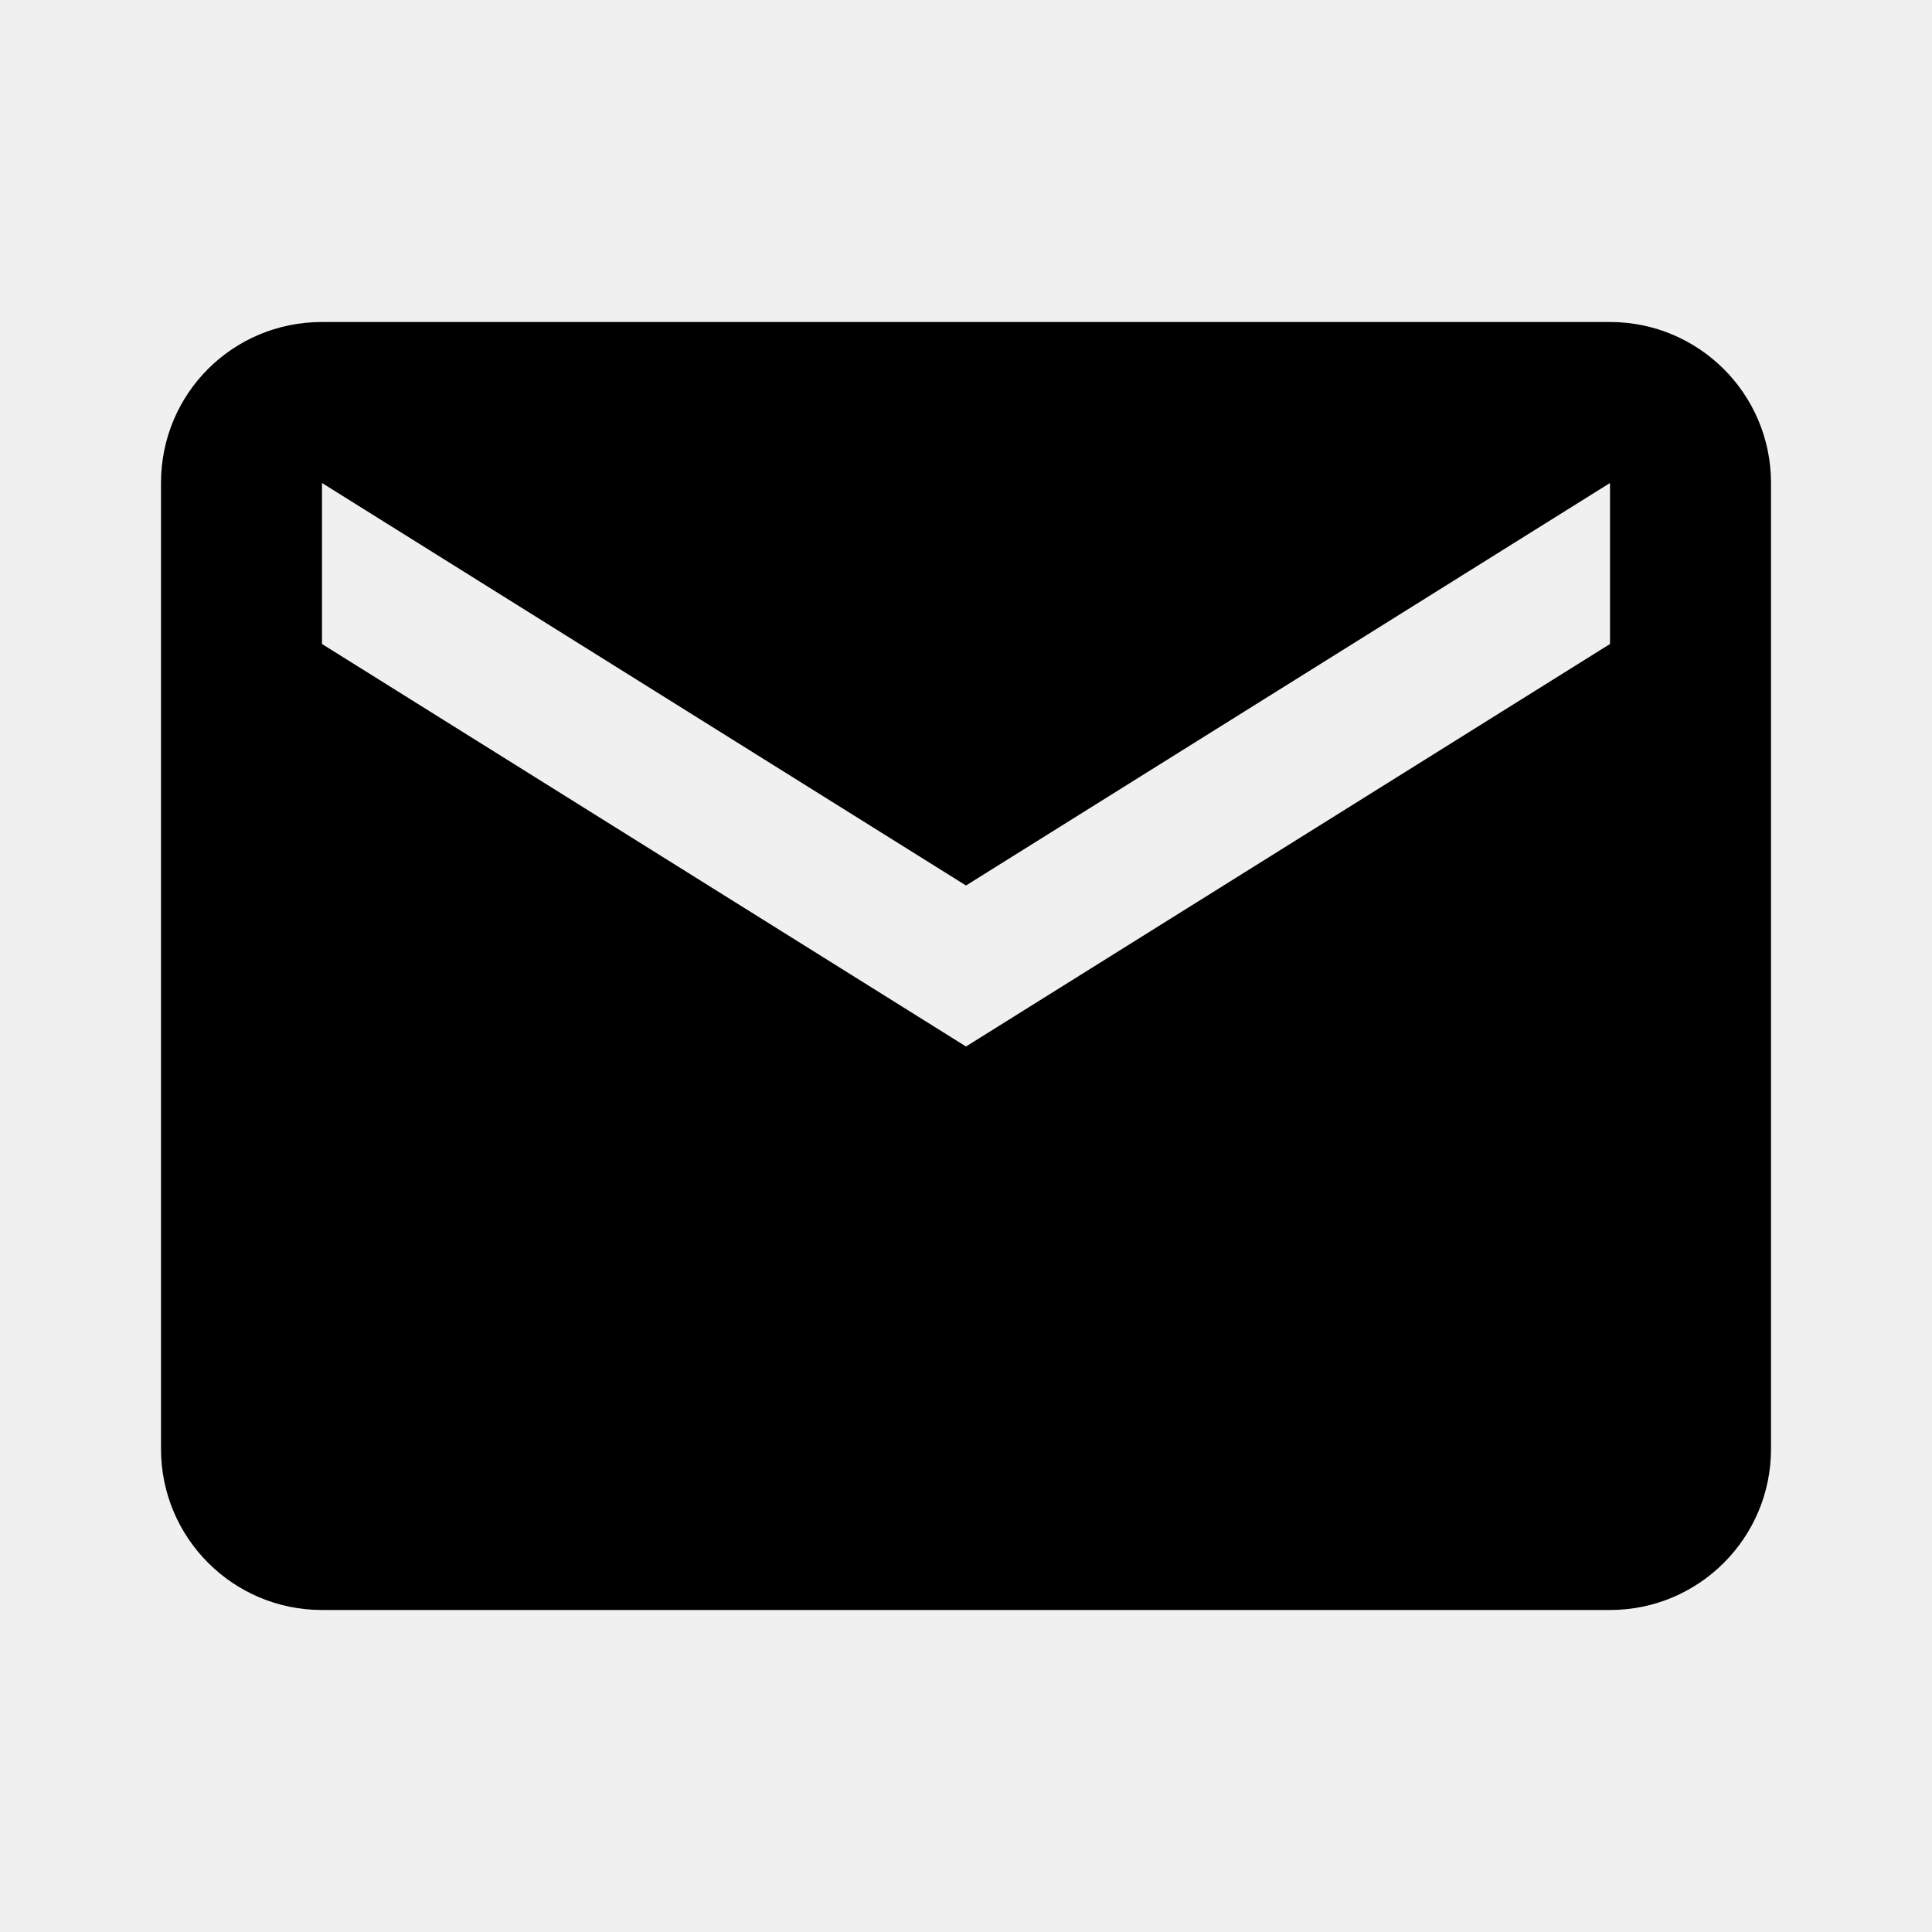
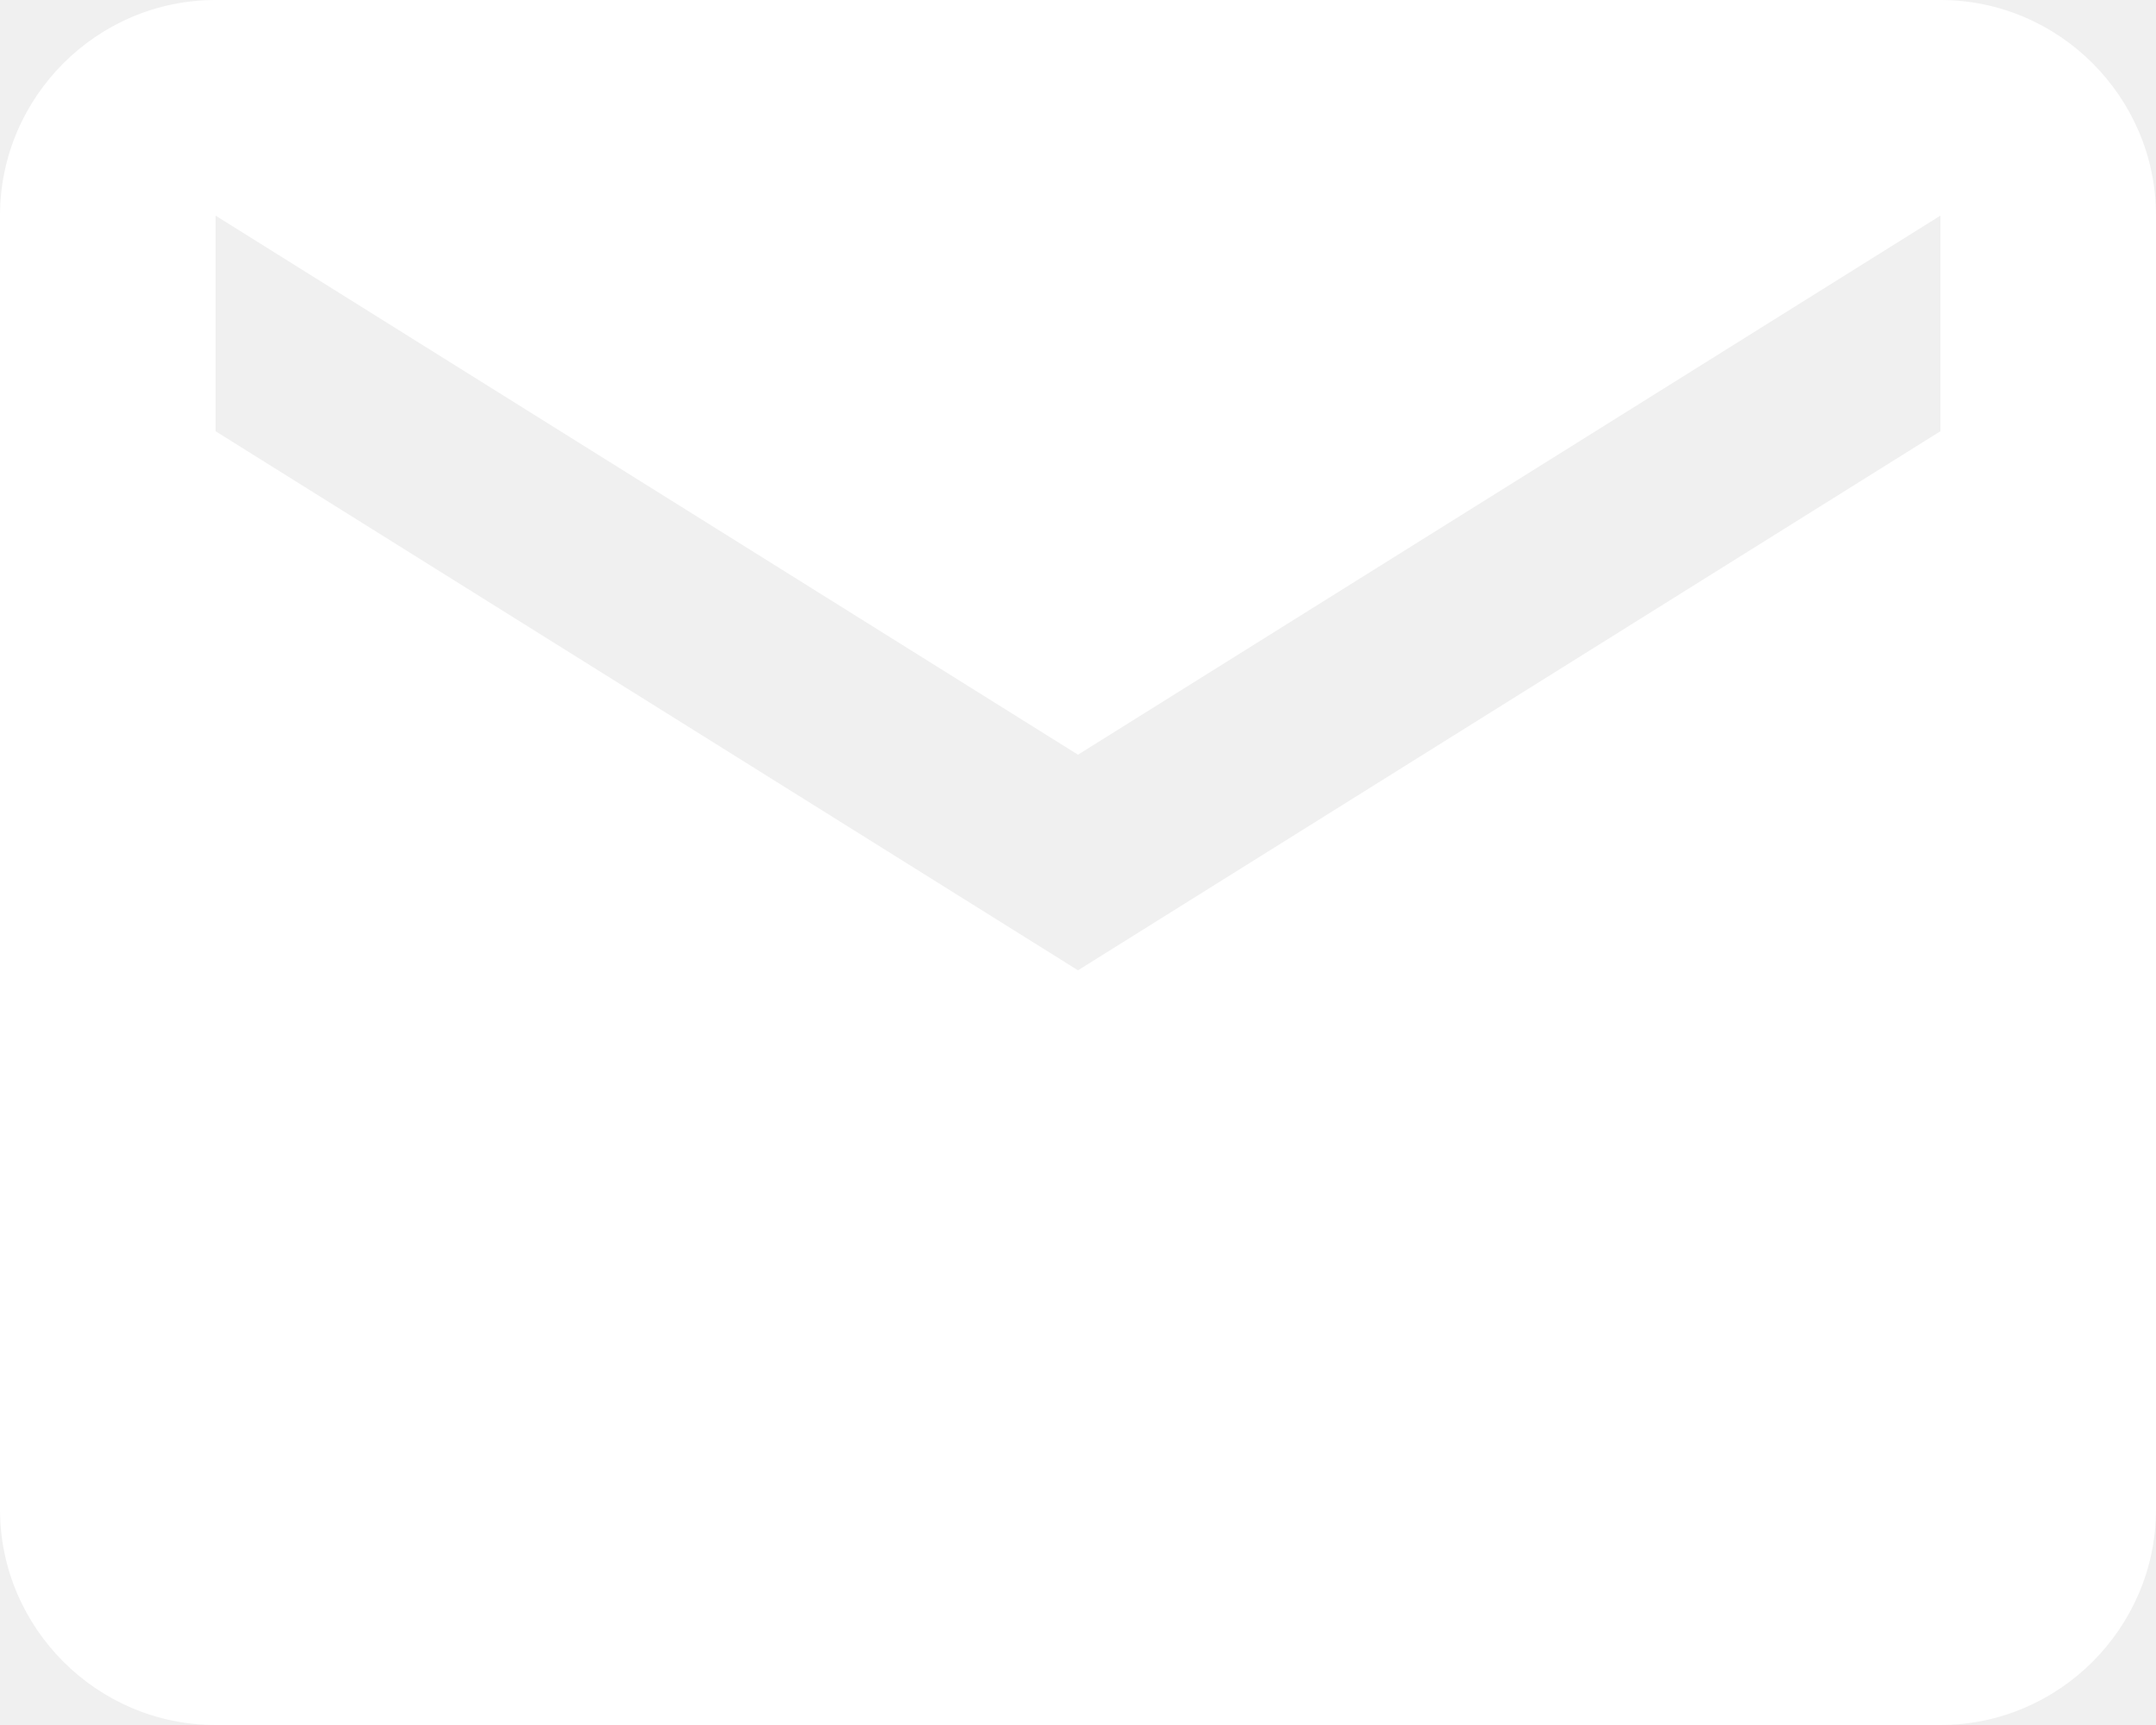
- <svg xmlns="http://www.w3.org/2000/svg" version="1.1" width="24" height="24" viewBox="0 0 24 24">
-   <path d="M20,8L12,13L4,8V6L12,11L20,6M20,4H4C2.89,4 2,4.89 2,6V18A2,2 0 0,0 4,20H20A2,2 0 0,0 22,18V6C22,4.89 21.1,4 20,4Z" />
+ <svg xmlns="http://www.w3.org/2000/svg" version="1.1" id="Layer_1" x="0px" y="0px" viewBox="0 0 20 16" style="enable-background:new 0 0 20 16;" xml:space="preserve">
+   <style type="text/css">
+ 	.st0{fill:#FFFFFF;}
+ </style>
+   <path class="st0" d="M18,4l-8,5L2,4V2l8,5l8-5 M18,0H2C0.9,0,0,0.9,0,2v12c0,1.1,0.9,2,2,2h16c1.1,0,2-0.9,2-2V2C20,0.9,19.1,0,18,0  z" />
</svg>
